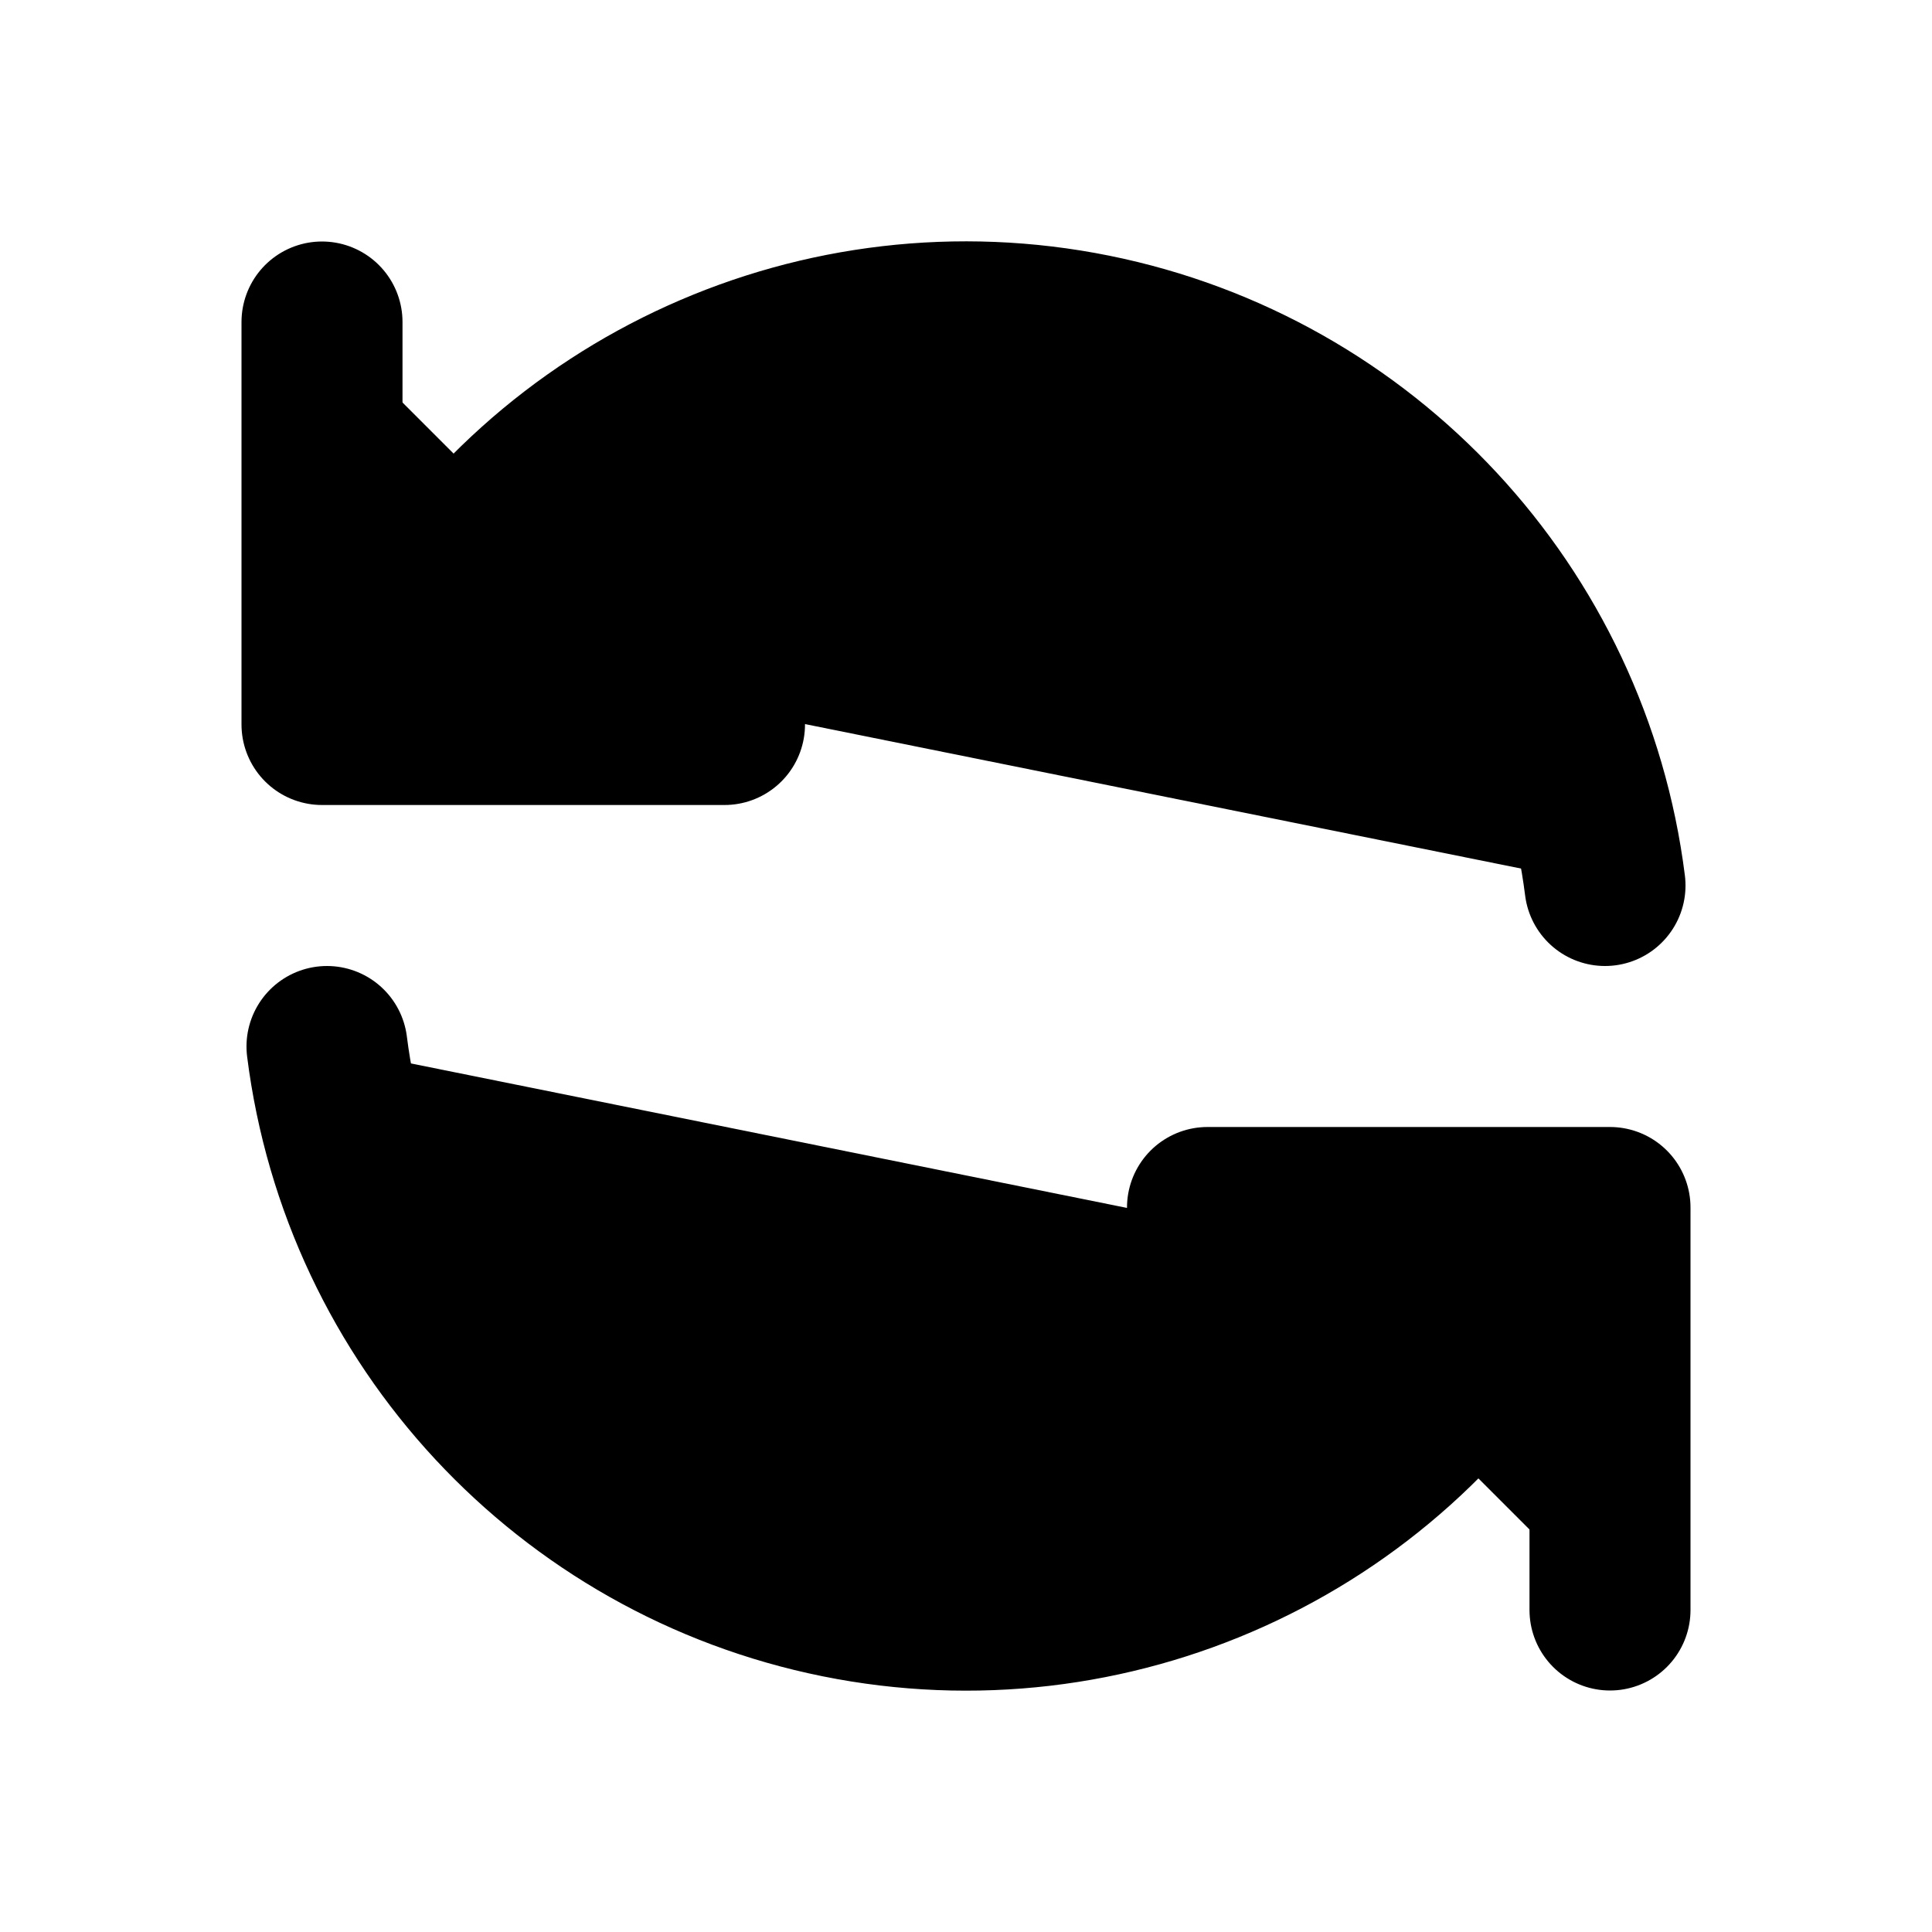
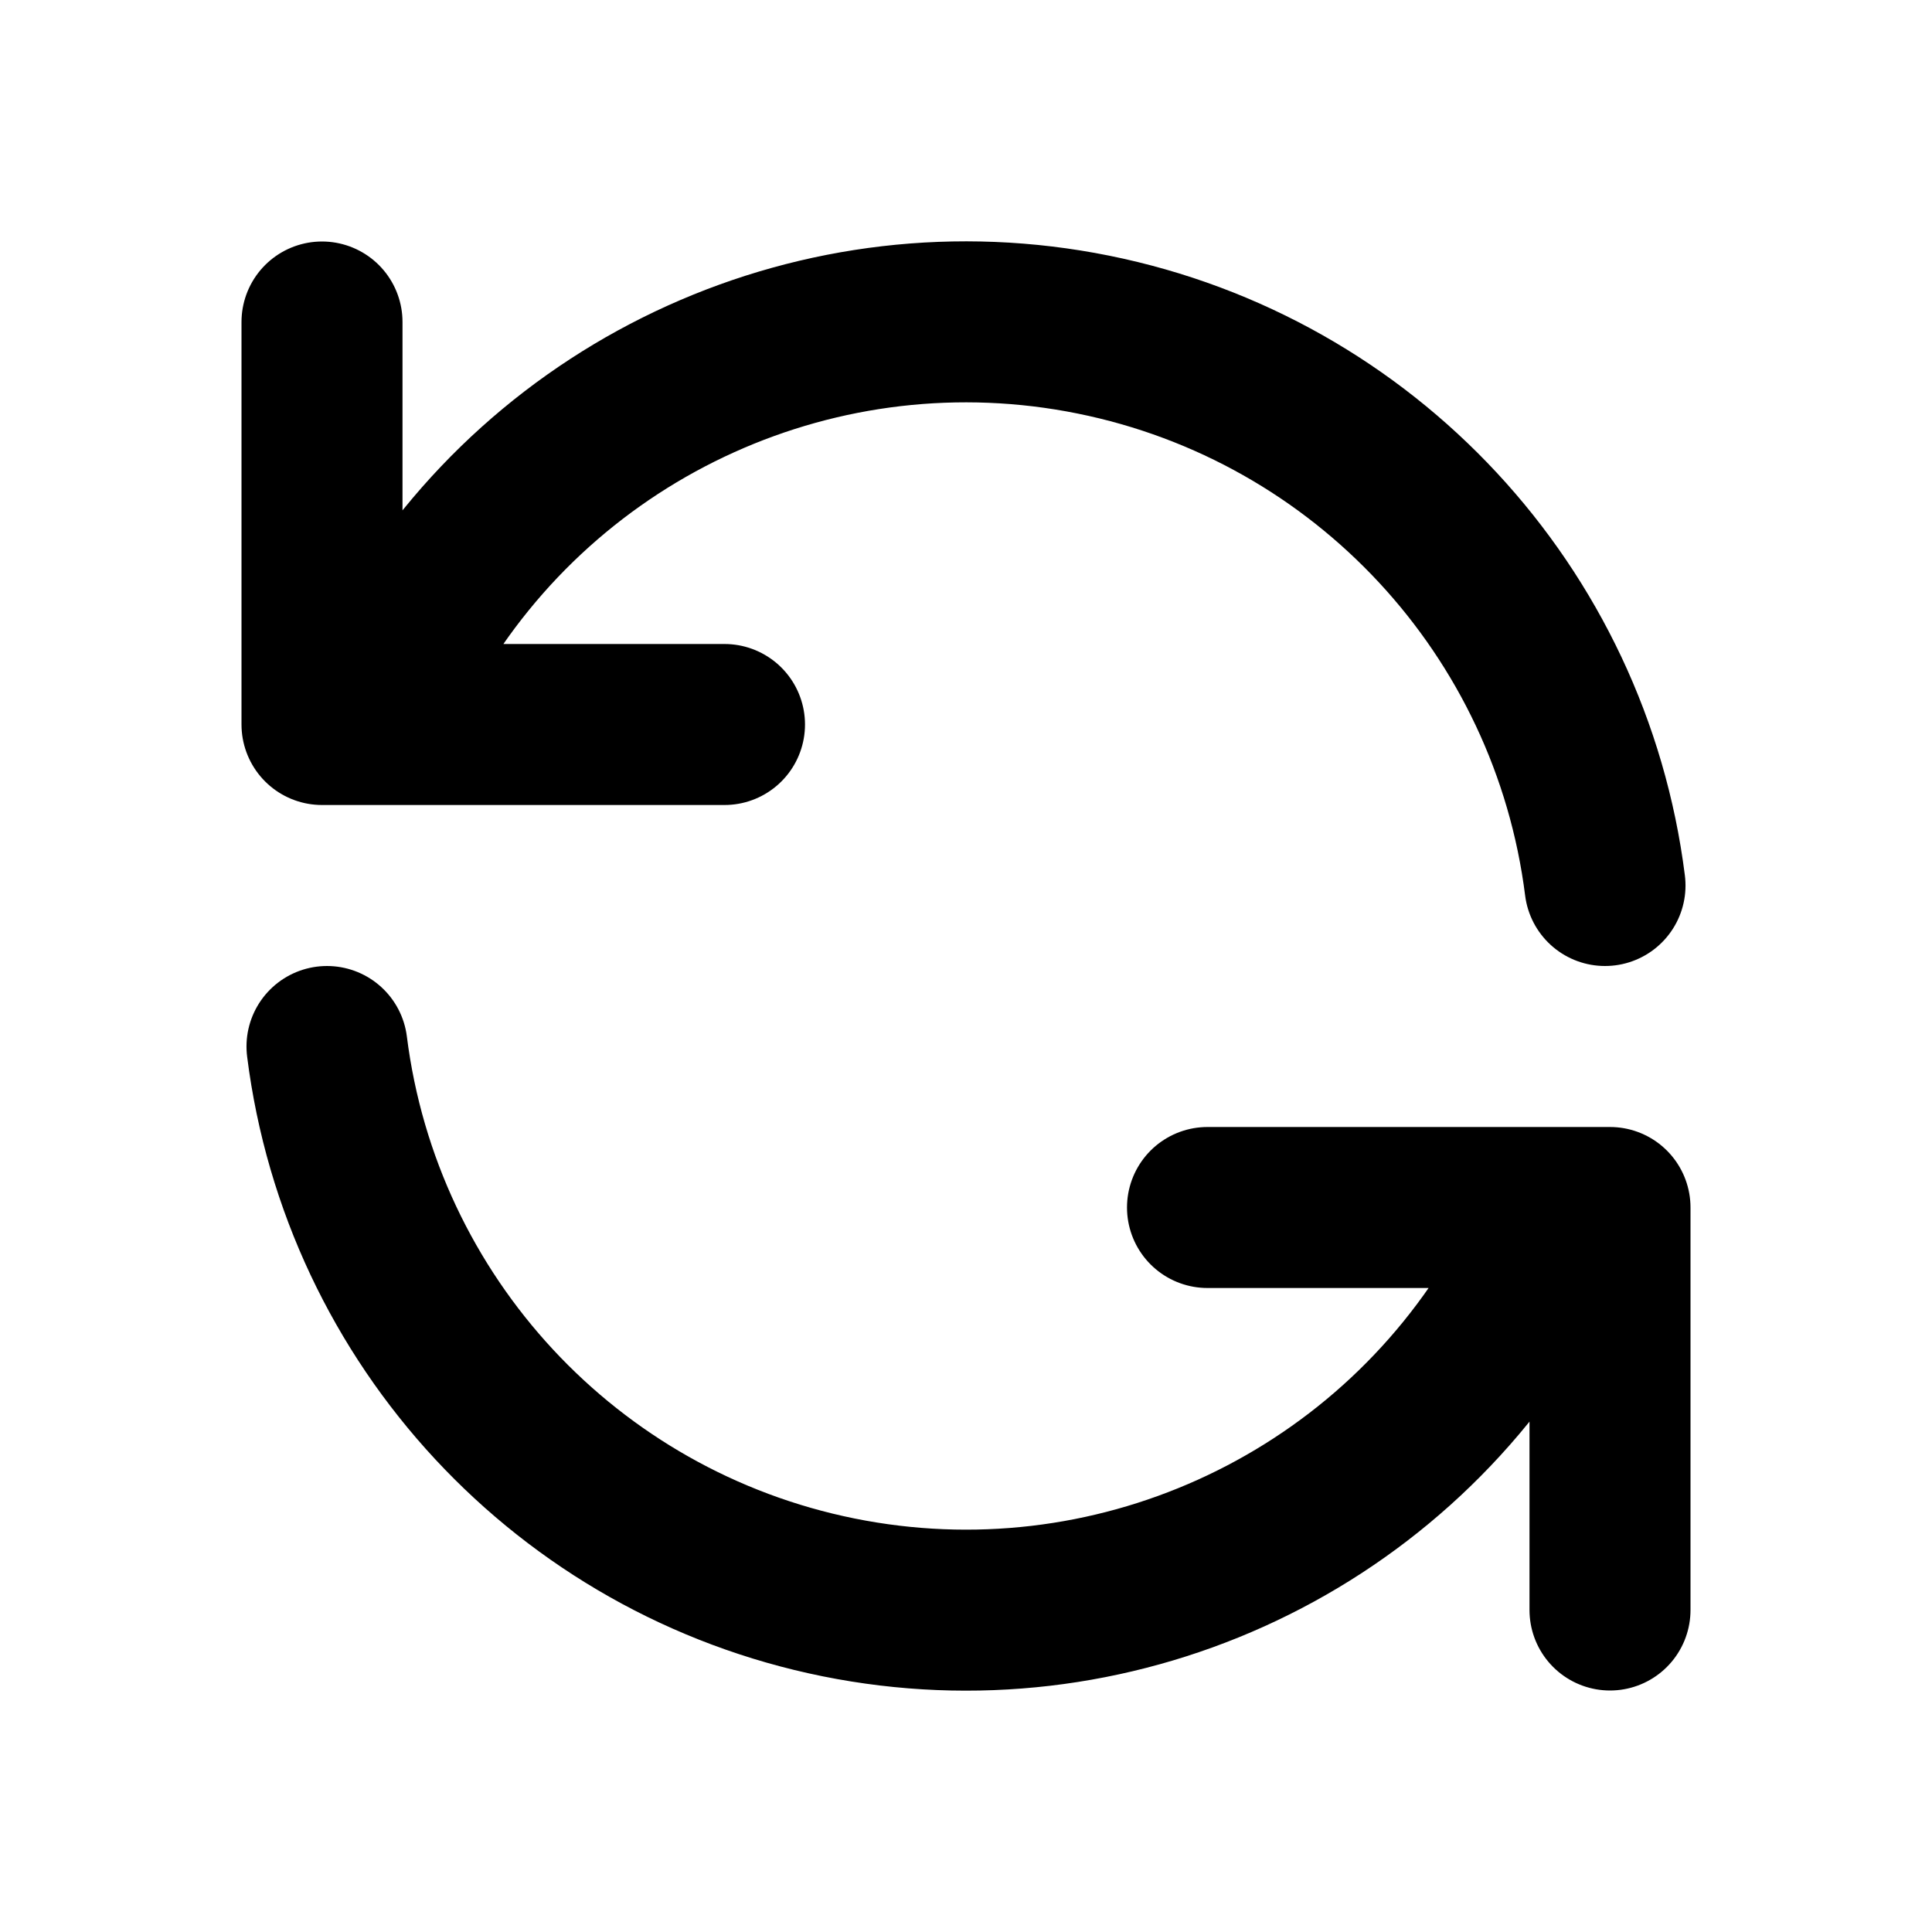
- <svg xmlns="http://www.w3.org/2000/svg" fill="currentColor" viewBox="0 0 24 24">
+ <svg xmlns="http://www.w3.org/2000/svg" fill="none" viewBox="0 0 24 24">
  <path stroke="currentColor" stroke-linecap="round" stroke-linejoin="round" stroke-width="2" d="M20 20v-5h-5M4 4v5h5m10.938 2A8.001 8.001 0 005.07 8m-1.008 5a8.001 8.001 0 0014.868 3" />
</svg>
